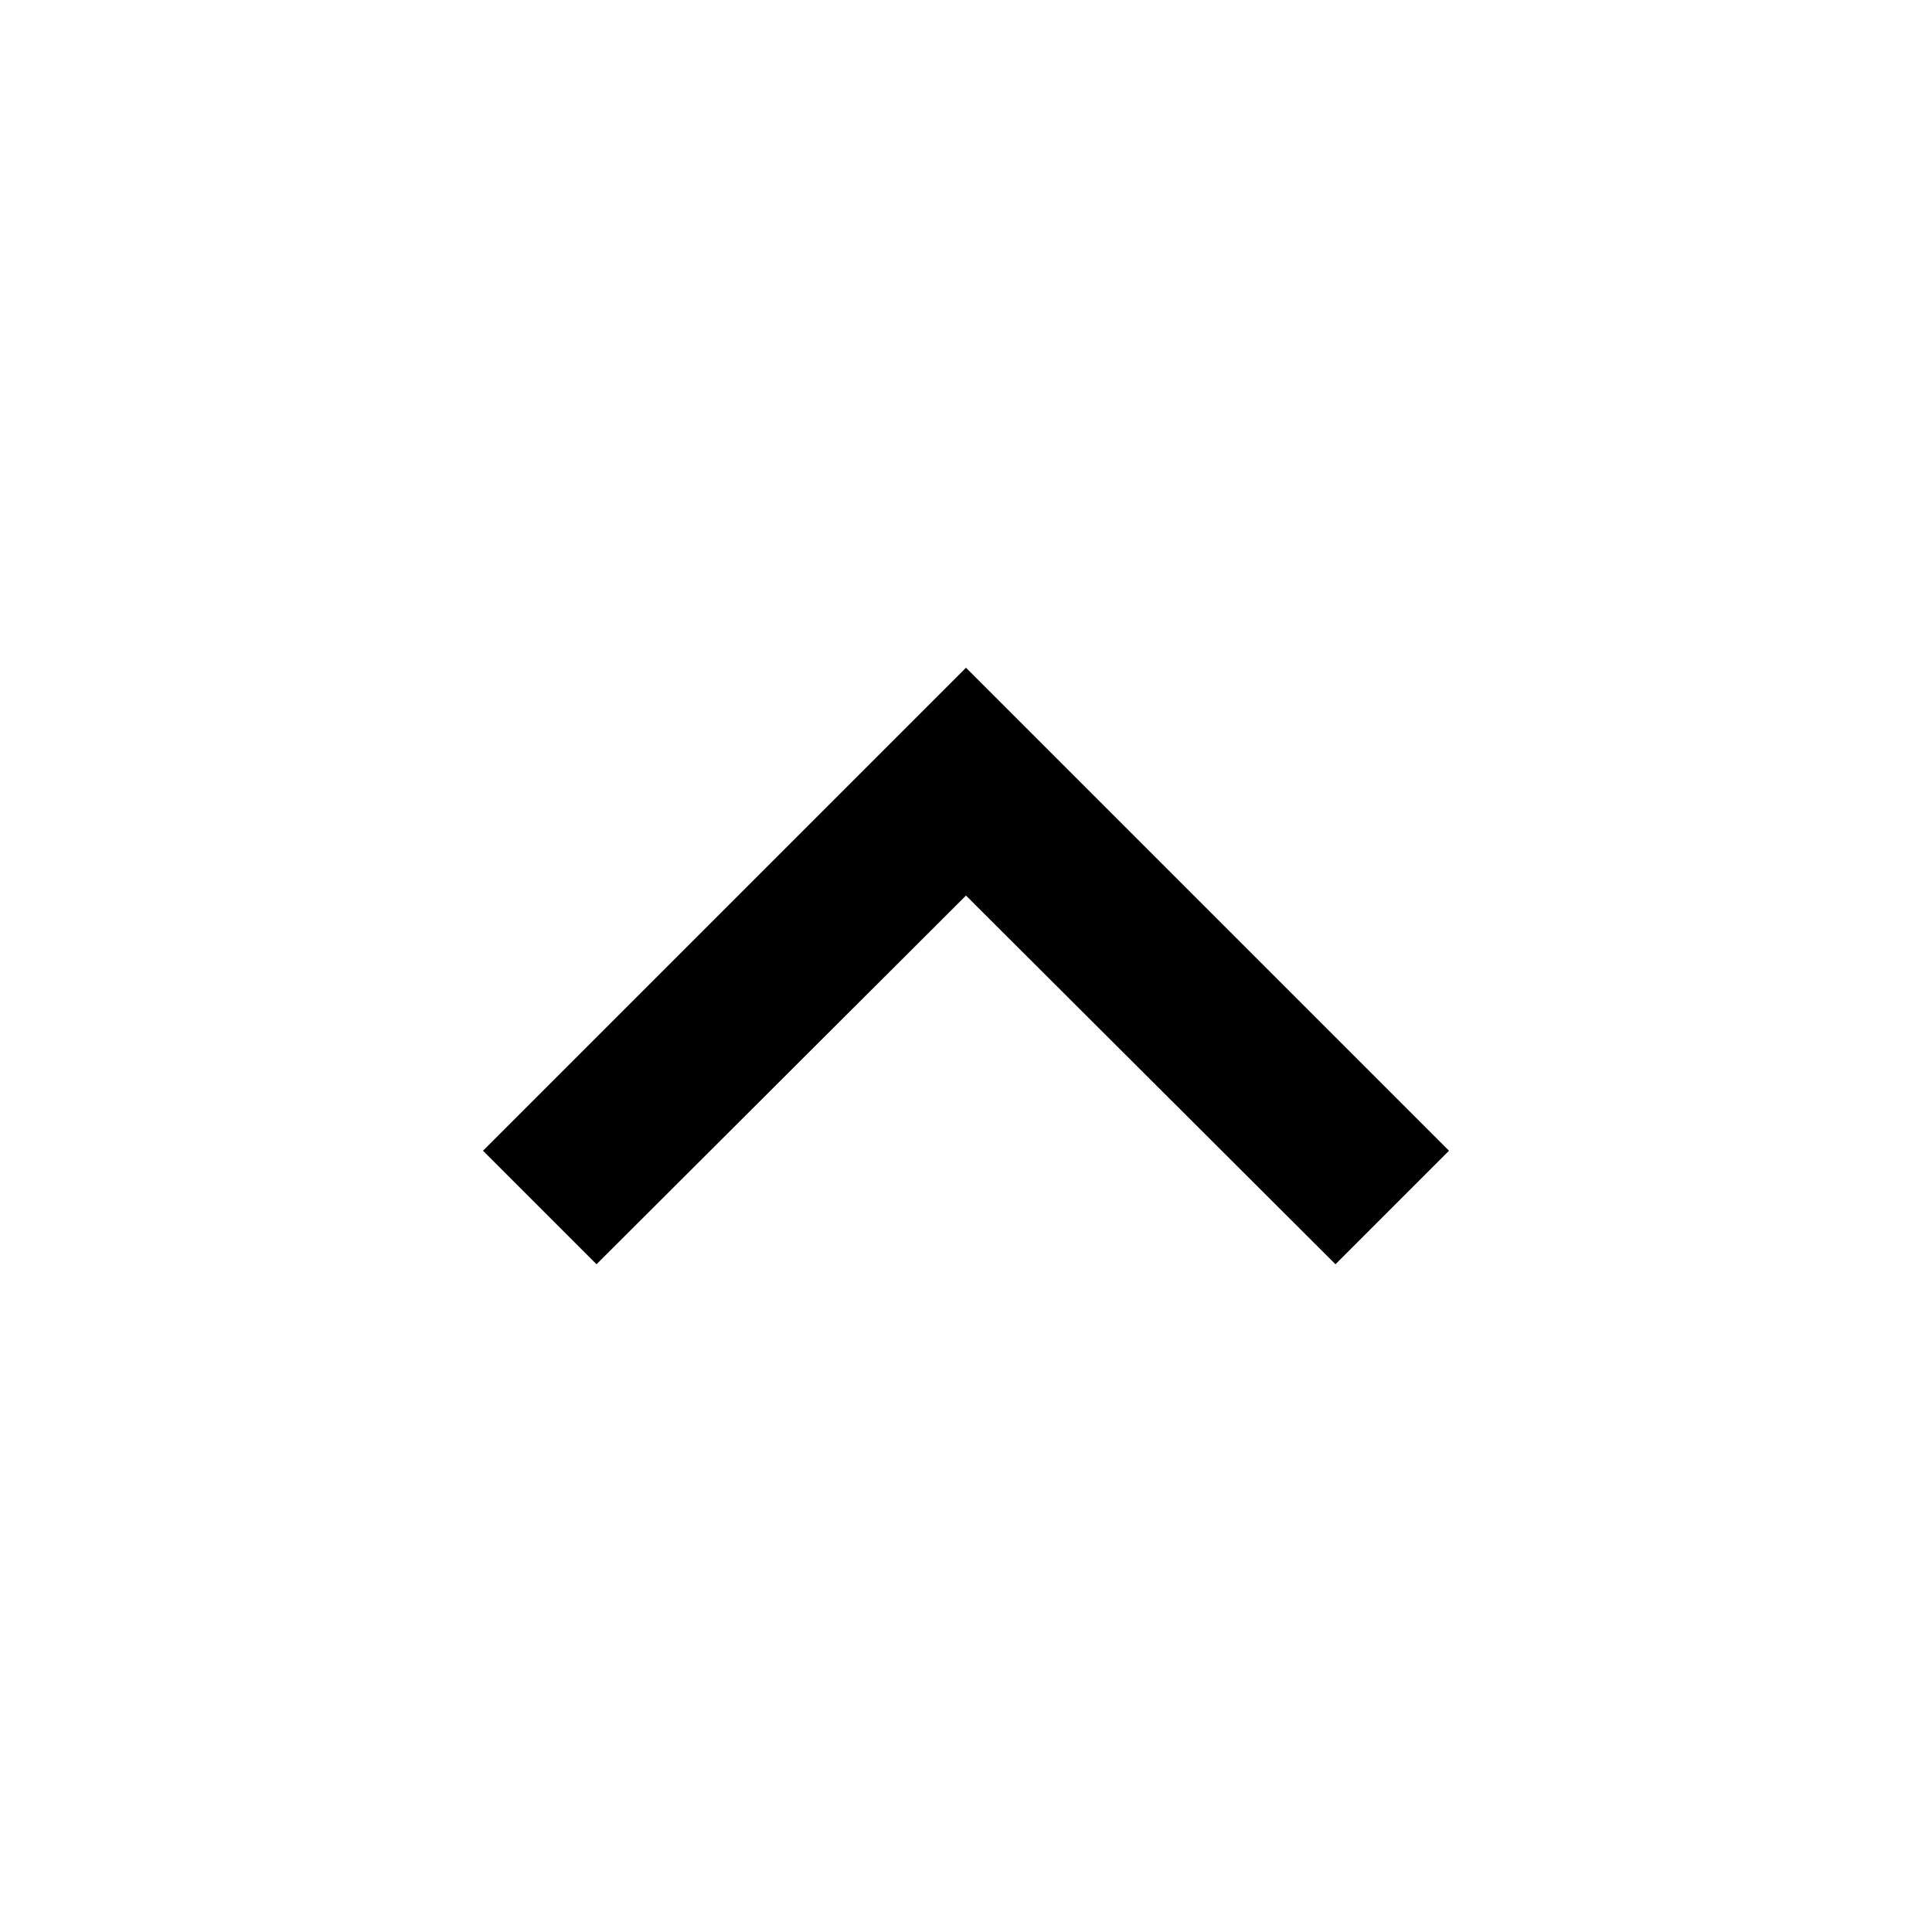
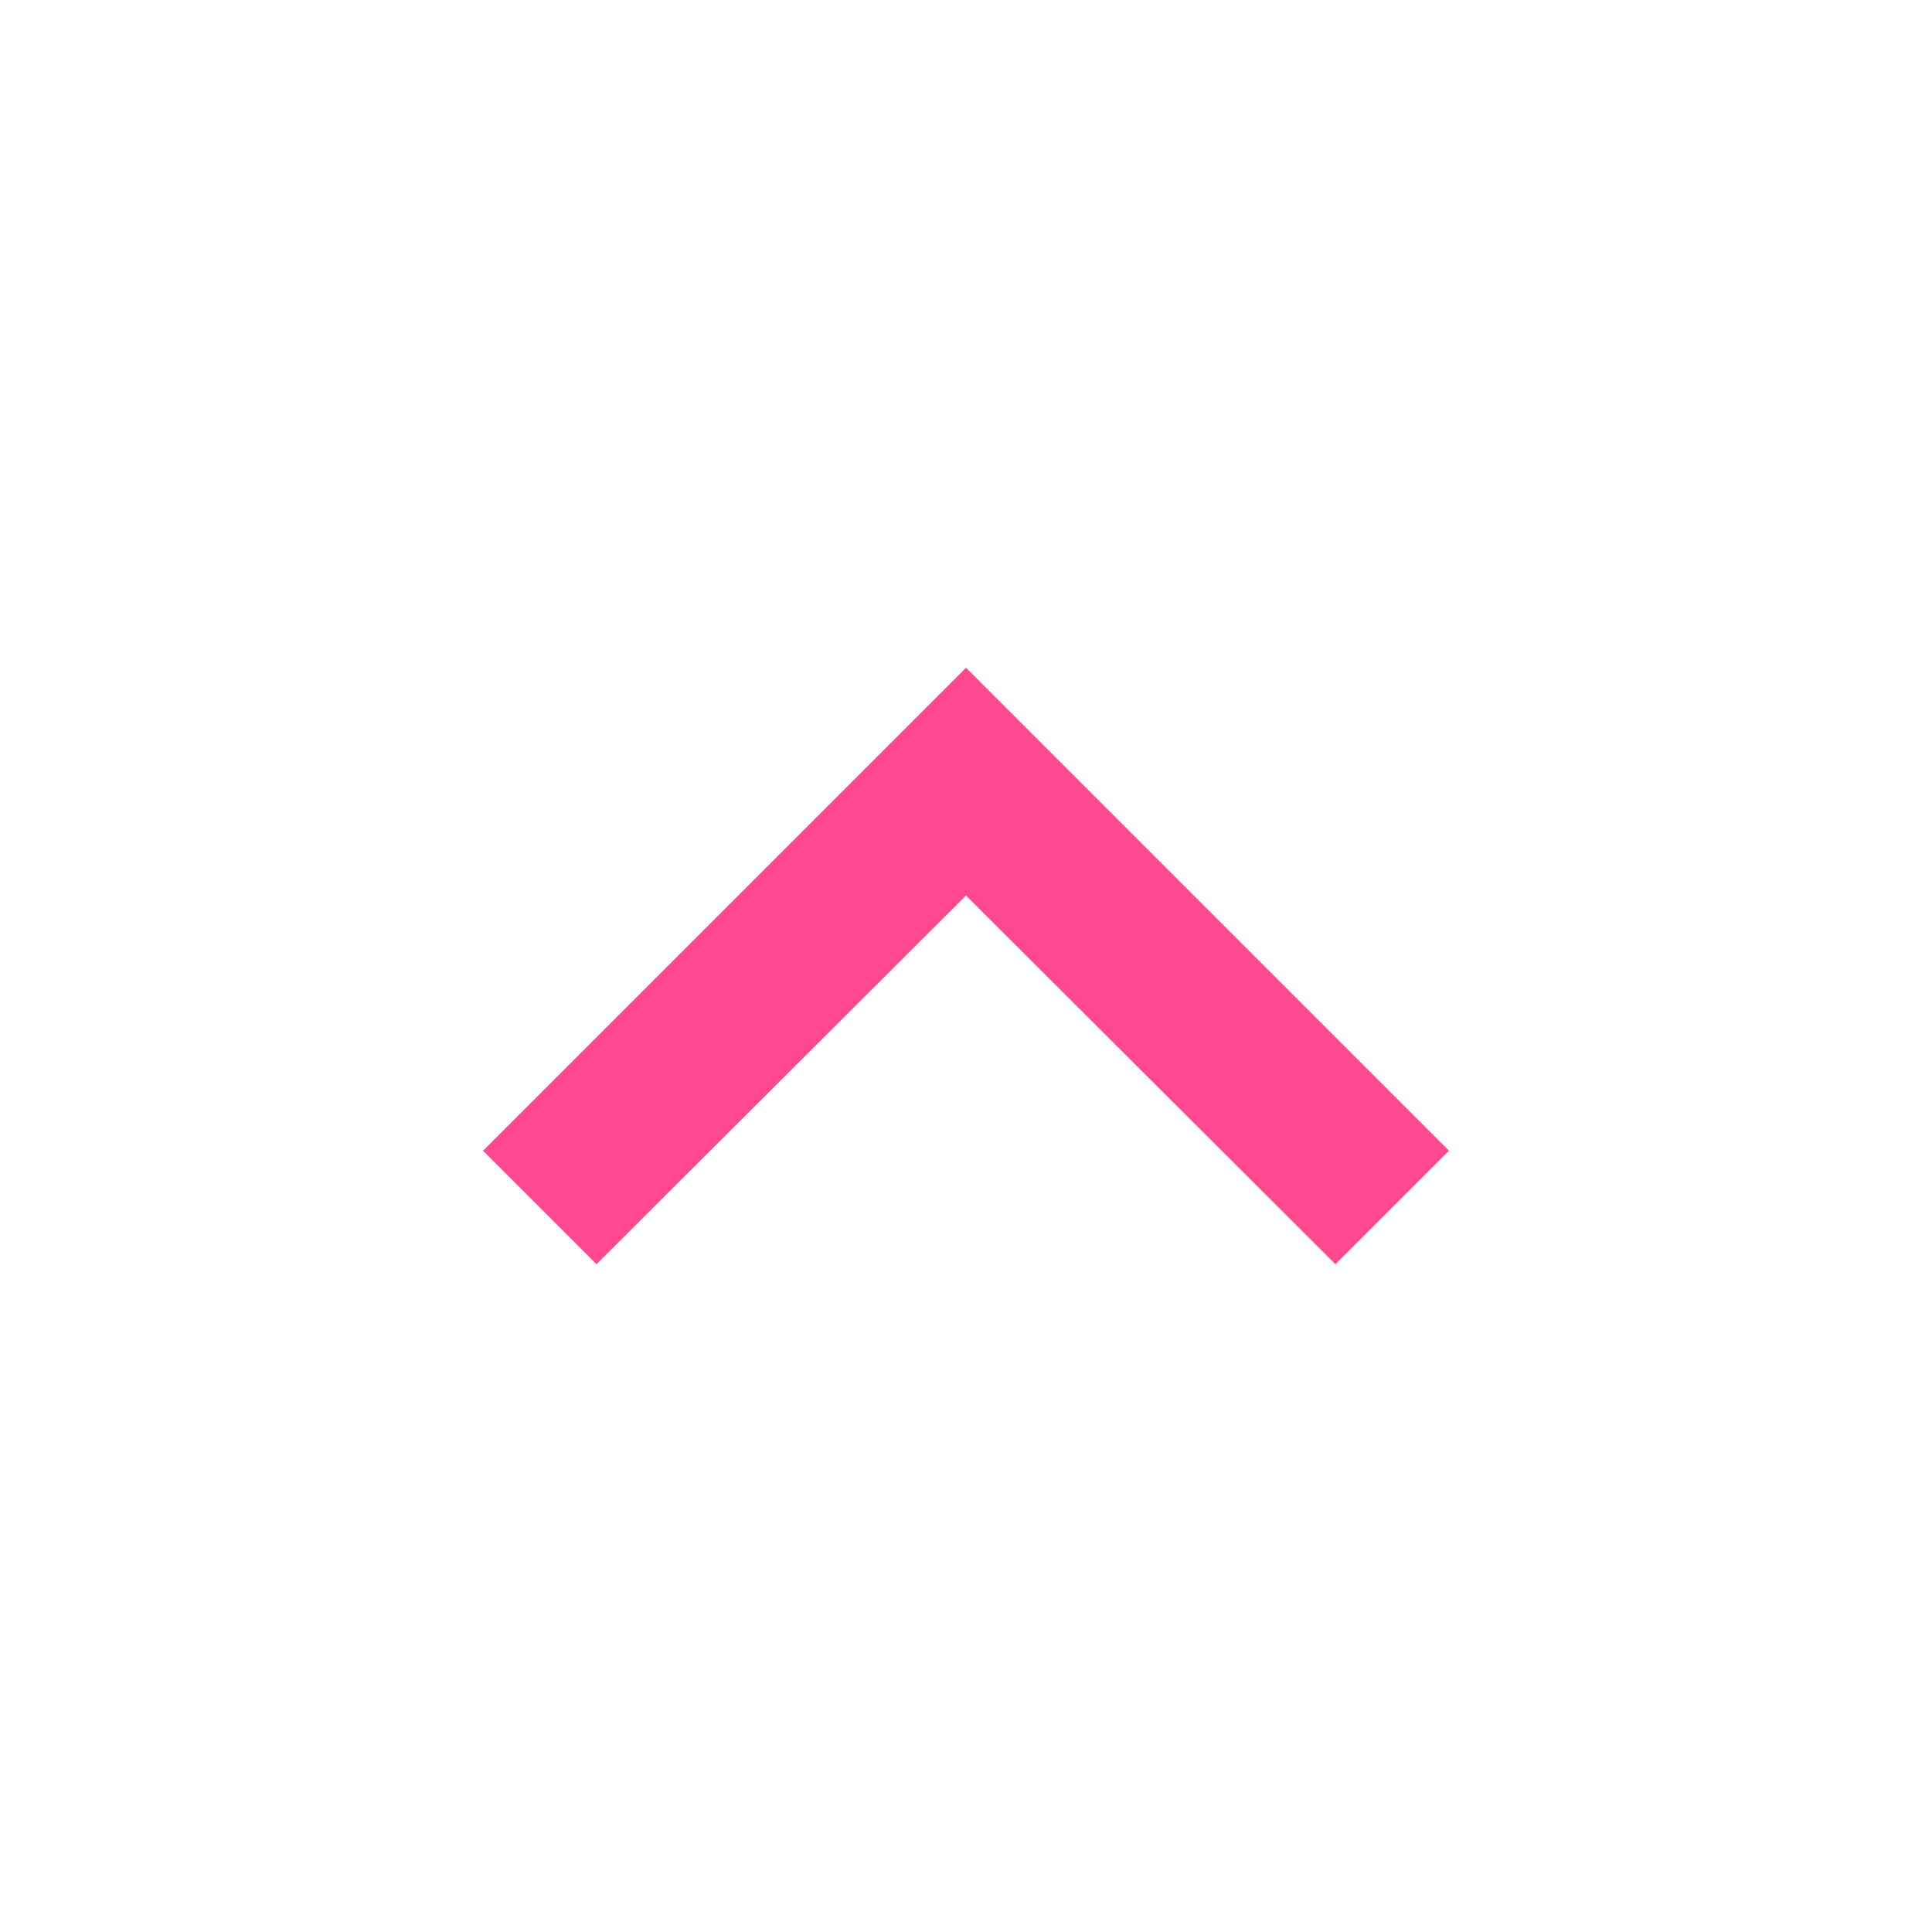
<svg xmlns="http://www.w3.org/2000/svg" width="24" height="24" viewBox="0 0 24 24" fill="none">
-   <path d="M7.41 15.705L12 11.125L16.59 15.705L18 14.295L12 8.295L6 14.295L7.41 15.705Z" fill="black" />
+   <path d="M7.41 15.705L12 11.125L16.59 15.705L18 14.295L12 8.295L6 14.295L7.41 15.705Z" fill="#FF488F" />
</svg>
